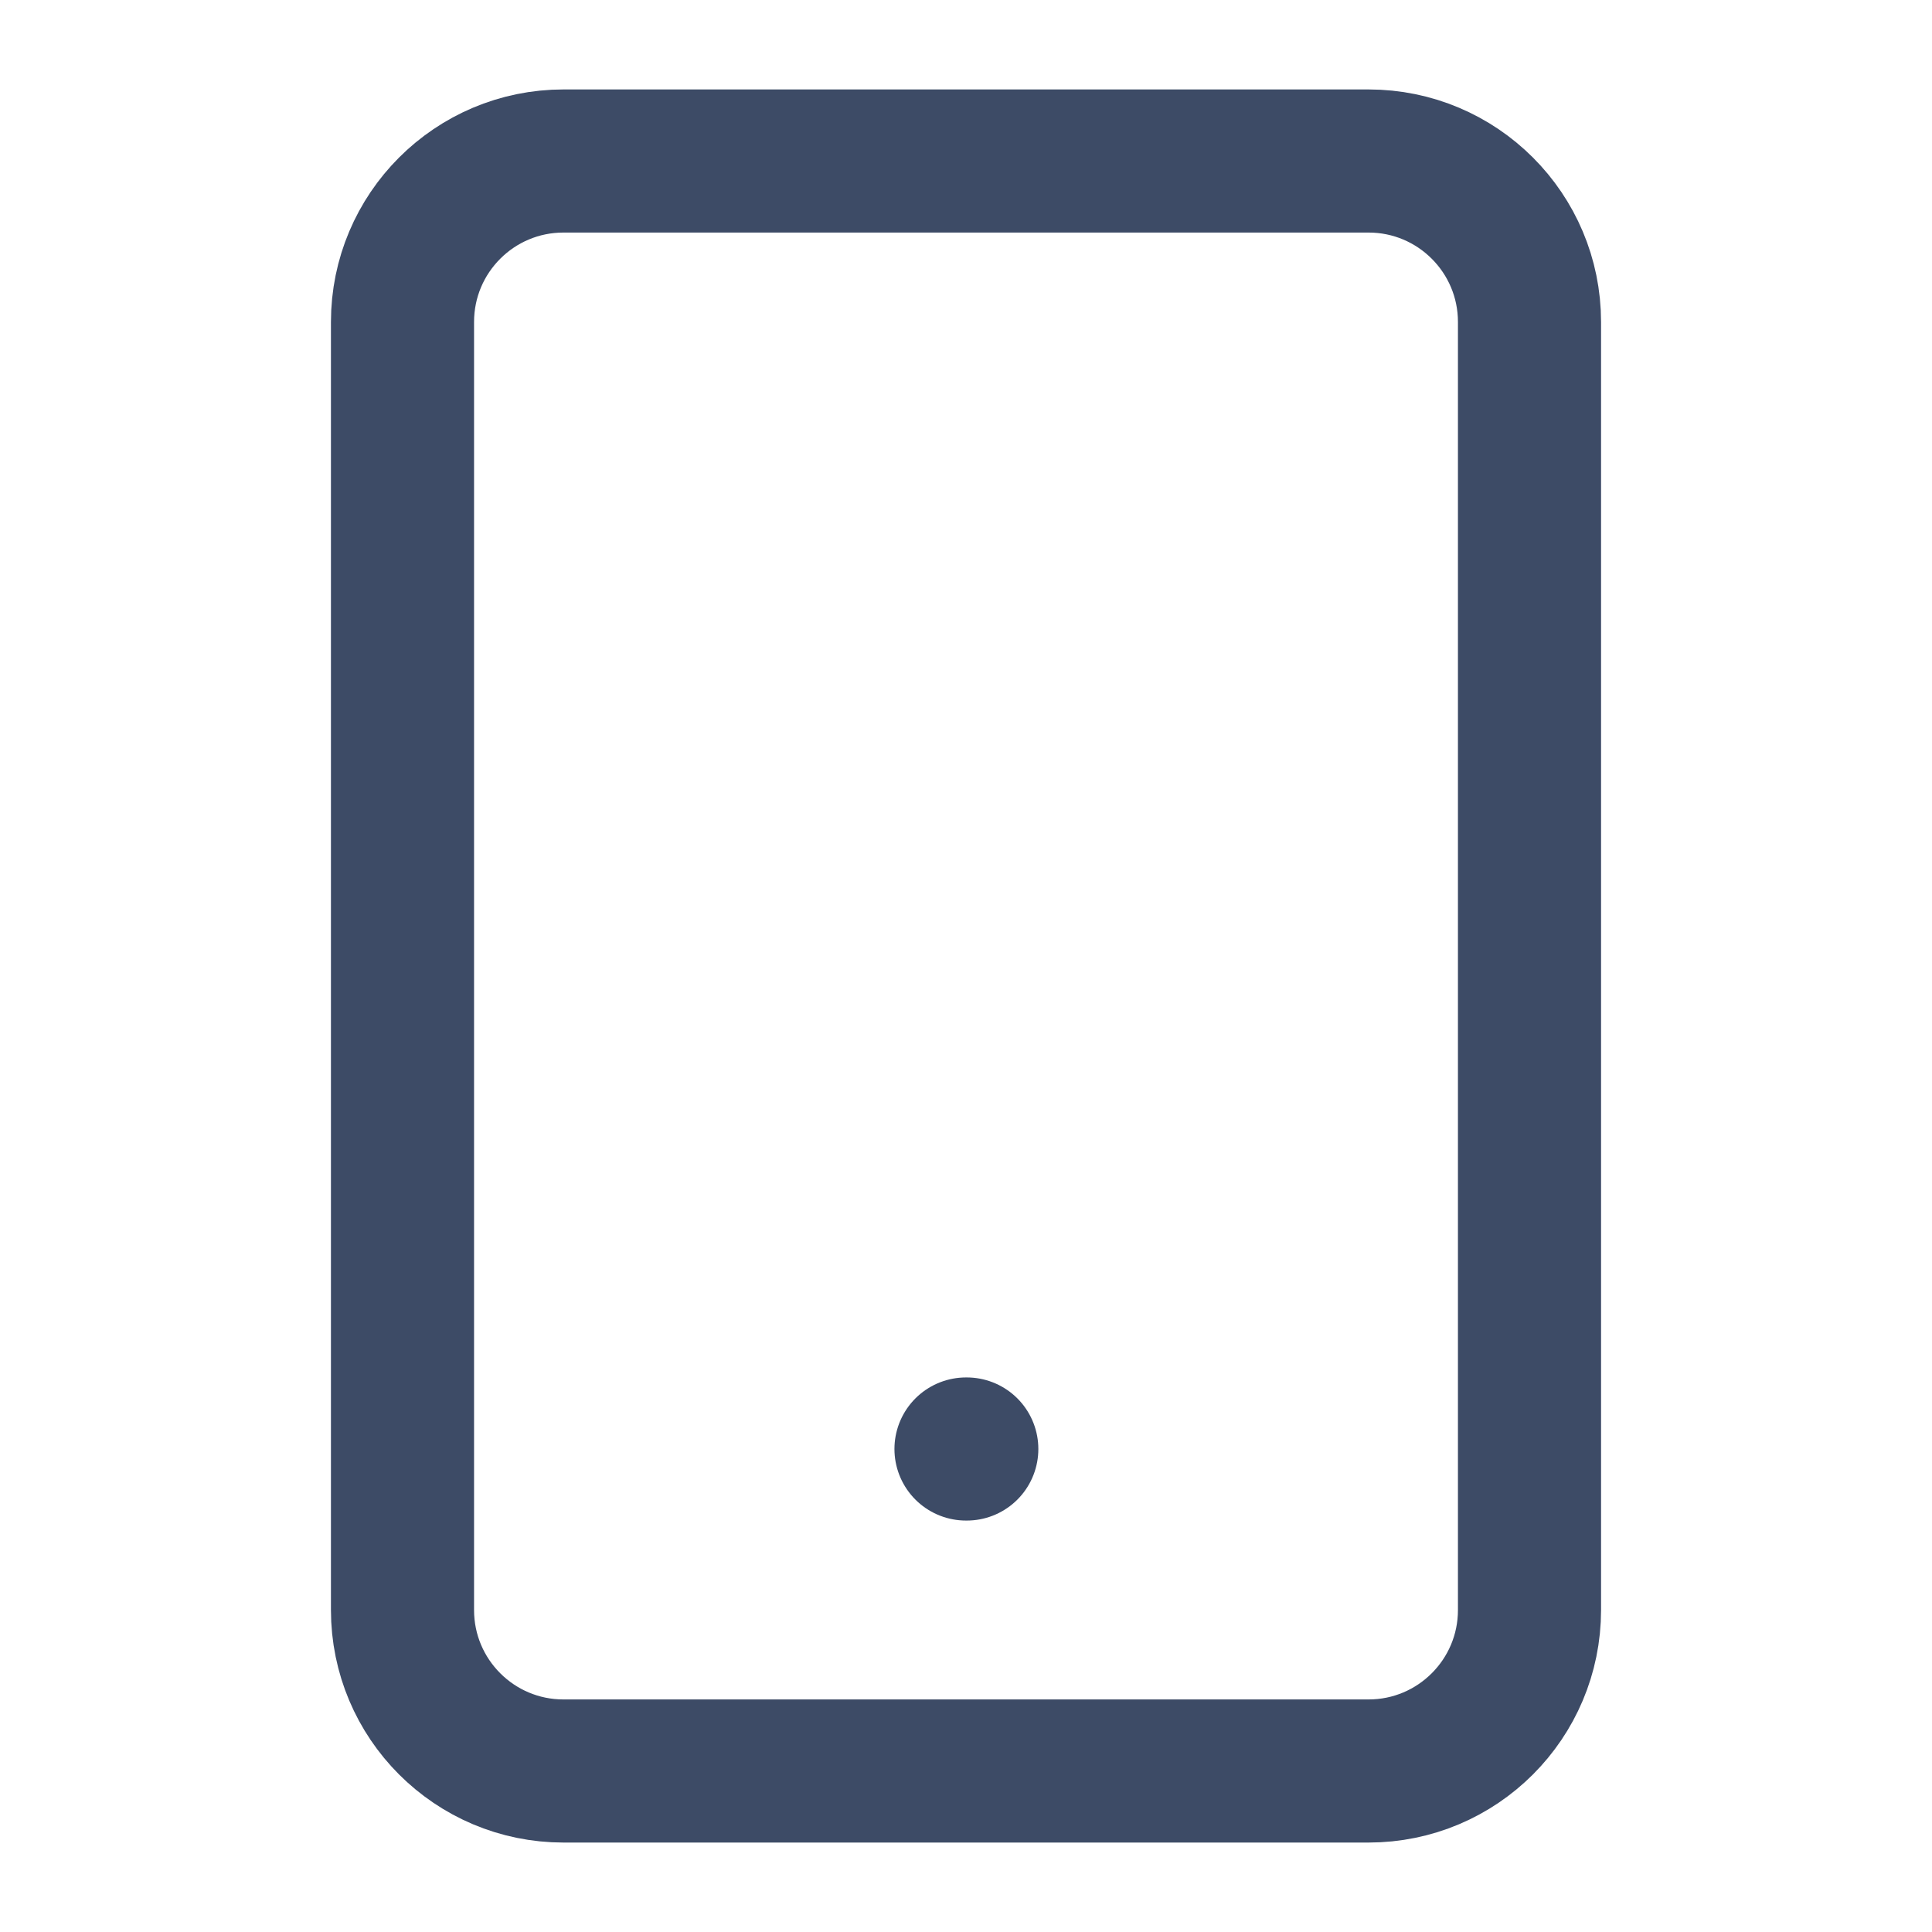
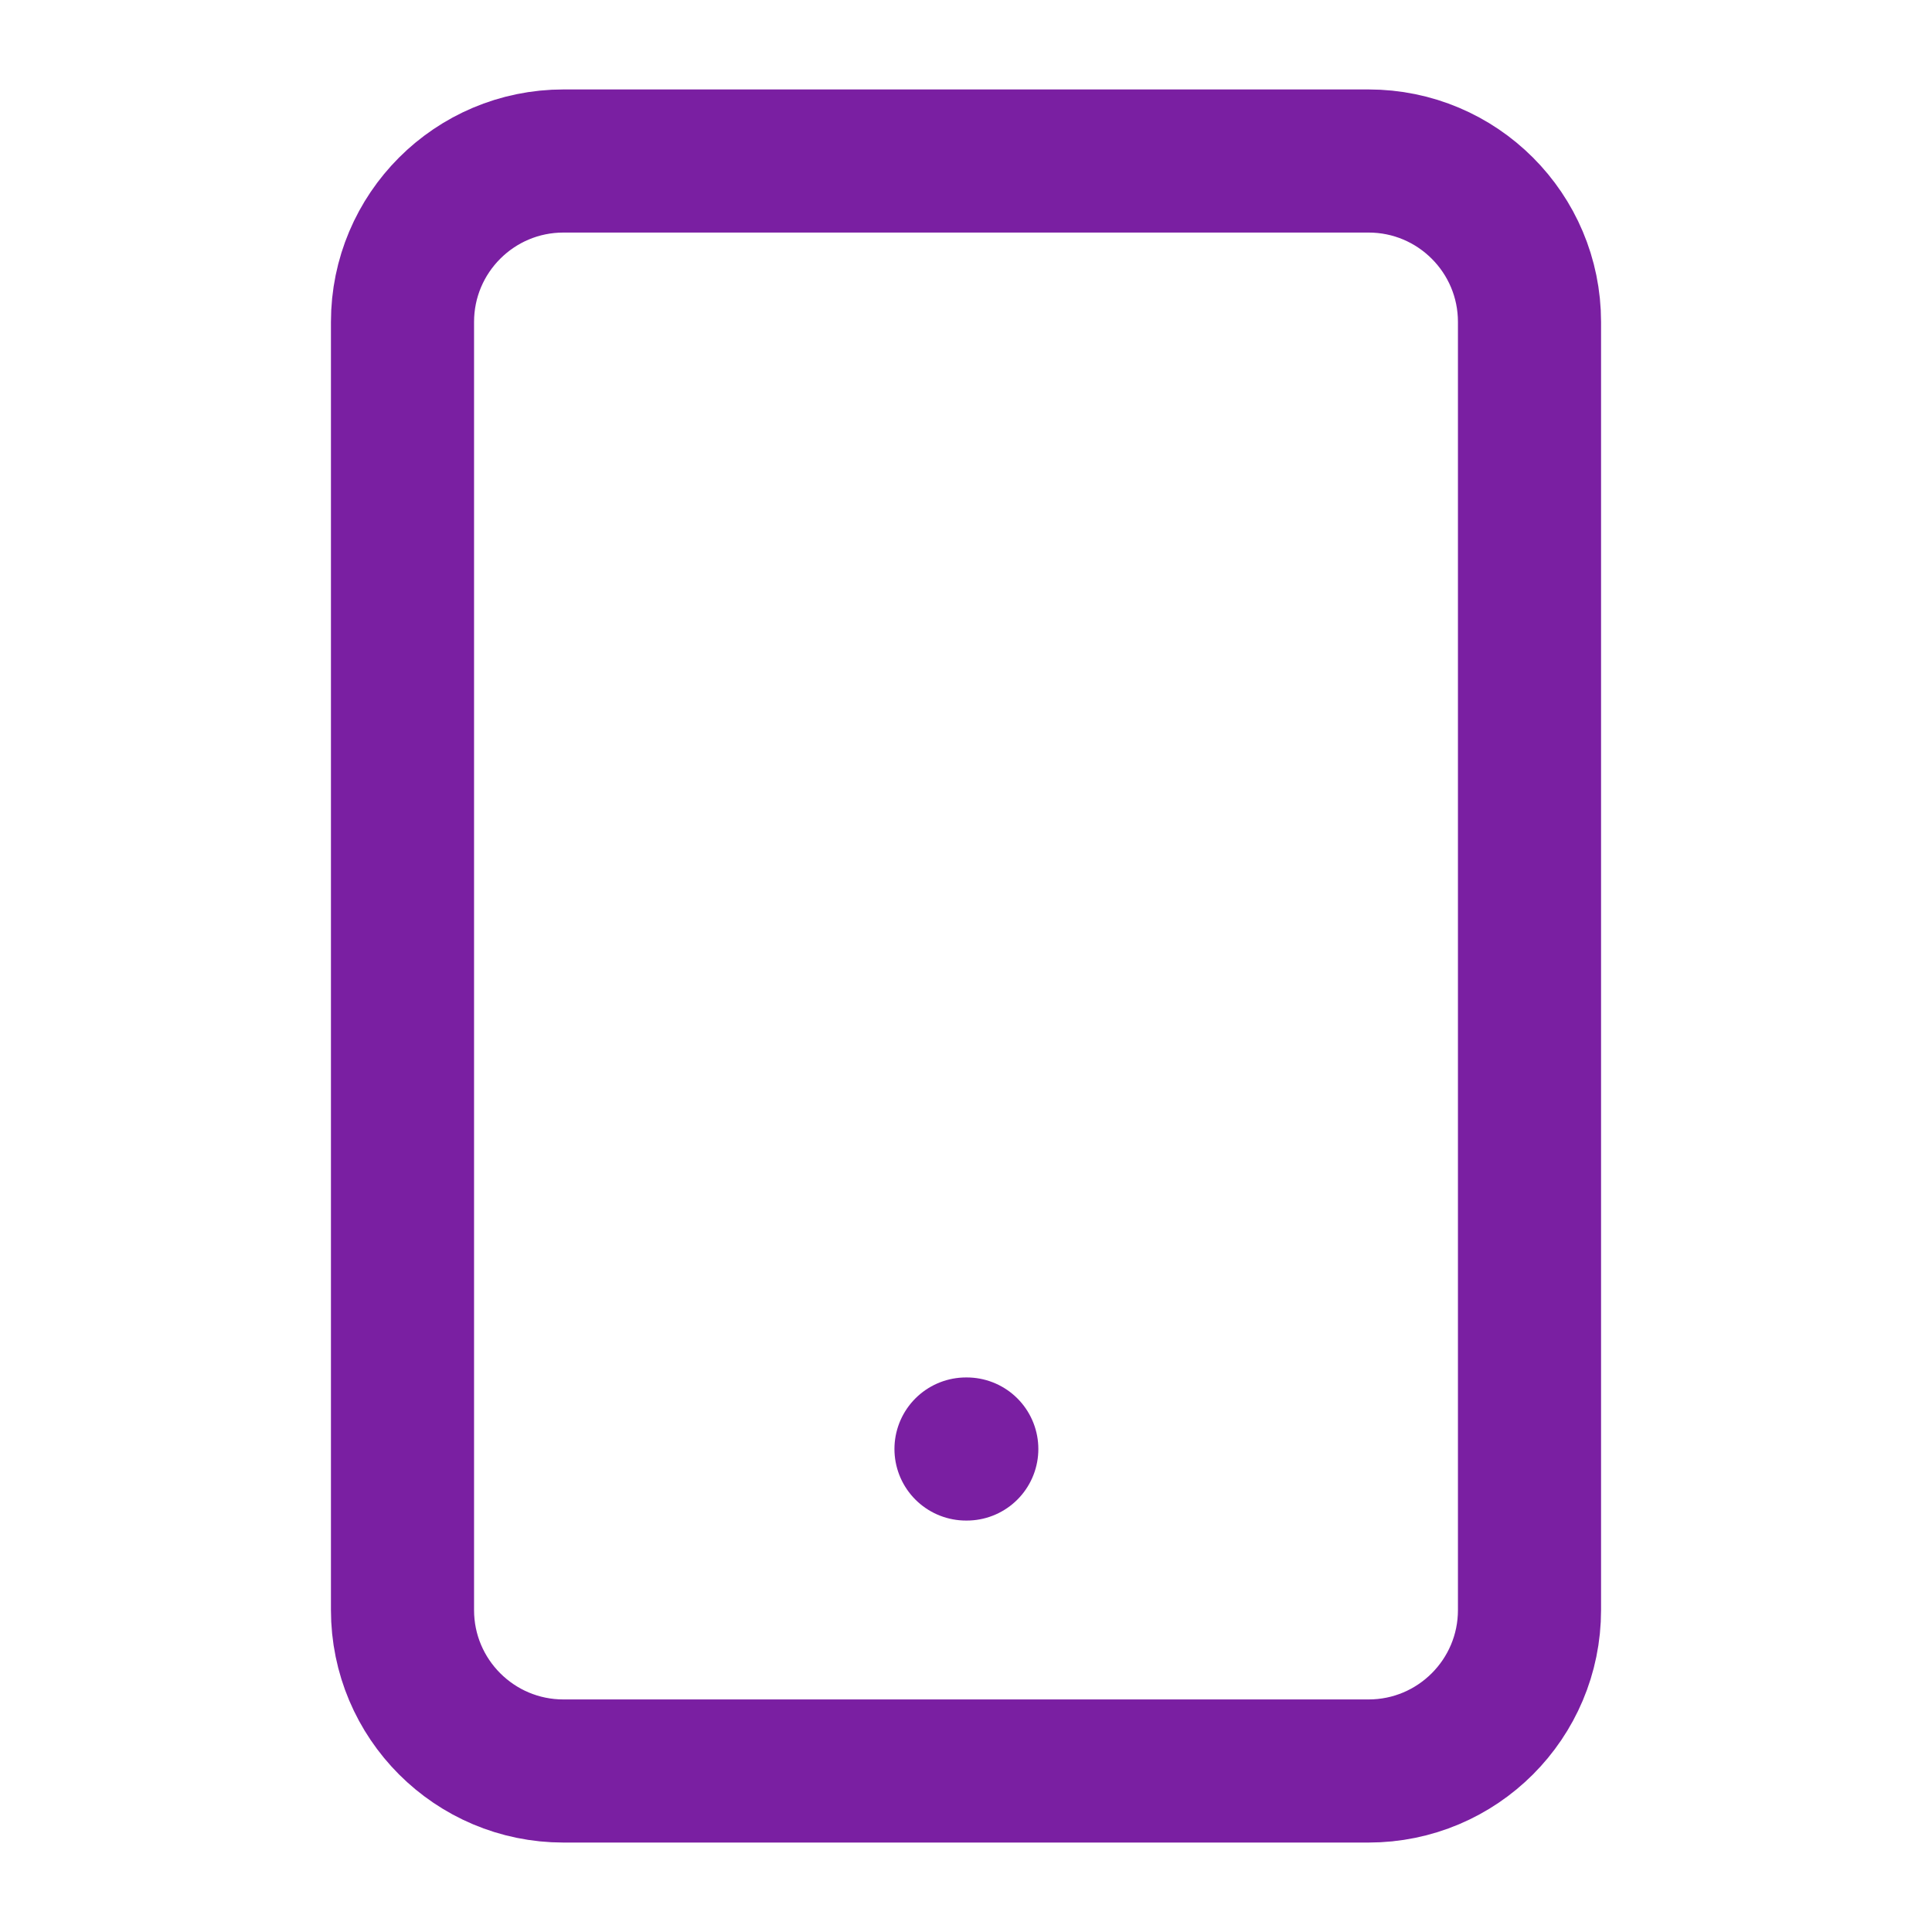
<svg xmlns="http://www.w3.org/2000/svg" preserveAspectRatio="none" overflow="visible" style="display: block;" width="27" height="27" viewBox="0 0 27 27" fill="none">
  <g id="Icons / Smartphone">
-     <path id="Vector" d="M7.875 2.25H19.125C20.368 2.25 21.375 3.257 21.375 4.5V22.5C21.375 23.743 20.368 24.75 19.125 24.75H7.875C6.632 24.75 5.625 23.743 5.625 22.5V4.5C5.625 3.257 6.632 2.25 7.875 2.25Z" stroke-width="2" stroke-linecap="round" stroke-linejoin="round" stroke="#3D4B66" />
-     <path id="Vector_2" d="M13.5 20.25H13.511" stroke-width="2" stroke-linecap="round" stroke-linejoin="round" stroke="#3D4B66" />
+     <path id="Vector" d="M7.875 2.25H19.125C20.368 2.25 21.375 3.257 21.375 4.5V22.5C21.375 23.743 20.368 24.75 19.125 24.75H7.875C6.632 24.75 5.625 23.743 5.625 22.5V4.5C5.625 3.257 6.632 2.25 7.875 2.25Z" stroke-width="2" stroke-linecap="round" stroke-linejoin="round" stroke="#7a1fa2" />
+     <path id="Vector_2" d="M13.5 20.25H13.511" stroke-width="2" stroke-linecap="round" stroke-linejoin="round" stroke="#7a1fa2" />
  </g>
</svg>
